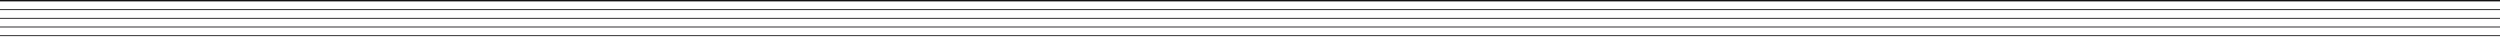
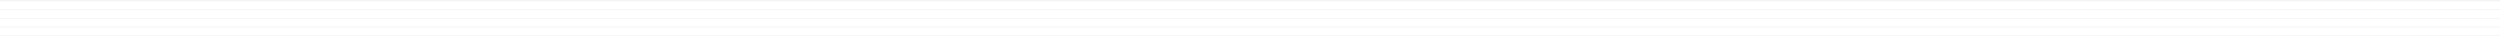
<svg xmlns="http://www.w3.org/2000/svg" preserveAspectRatio="none" overflow="visible" style="display: block;" width="1440" height="20.8" viewBox="0 0 1440 20.8" fill="none">
  <g id="Line">
-     <line id="Line 1" y1="0.4" x2="1440" y2="0.4" stroke="#121112" stroke-width="0.8" />
-     <line id="Line 2" y1="5.55" x2="1440" y2="5.55" stroke="#121112" stroke-width="0.5" />
-     <line id="Line 10" y1="10.55" x2="1440" y2="10.55" stroke="#121112" stroke-width="0.5" />
-     <line id="Line 310" y1="15.55" x2="1440" y2="15.55" stroke="#121112" stroke-width="0.5" />
-     <line id="Line 3" y1="20.55" x2="1440" y2="20.55" stroke="#121112" stroke-width="0.5" />
+     <line id="Line 1" y1="0.4" x2="1440" y2="0.4" stroke="#f4f4f4" stroke-width="0.8" />
+     <line id="Line 2" y1="5.55" x2="1440" y2="5.55" stroke="#f4f4f4" stroke-width="0.5" />
+     <line id="Line 10" y1="10.55" x2="1440" y2="10.55" stroke="#f4f4f4" stroke-width="0.5" />
+     <line id="Line 310" y1="15.55" x2="1440" y2="15.55" stroke="#f4f4f4" stroke-width="0.5" />
+     <line id="Line 3" y1="20.55" x2="1440" y2="20.55" stroke="#f4f4f4" stroke-width="0.5" />
  </g>
</svg>
